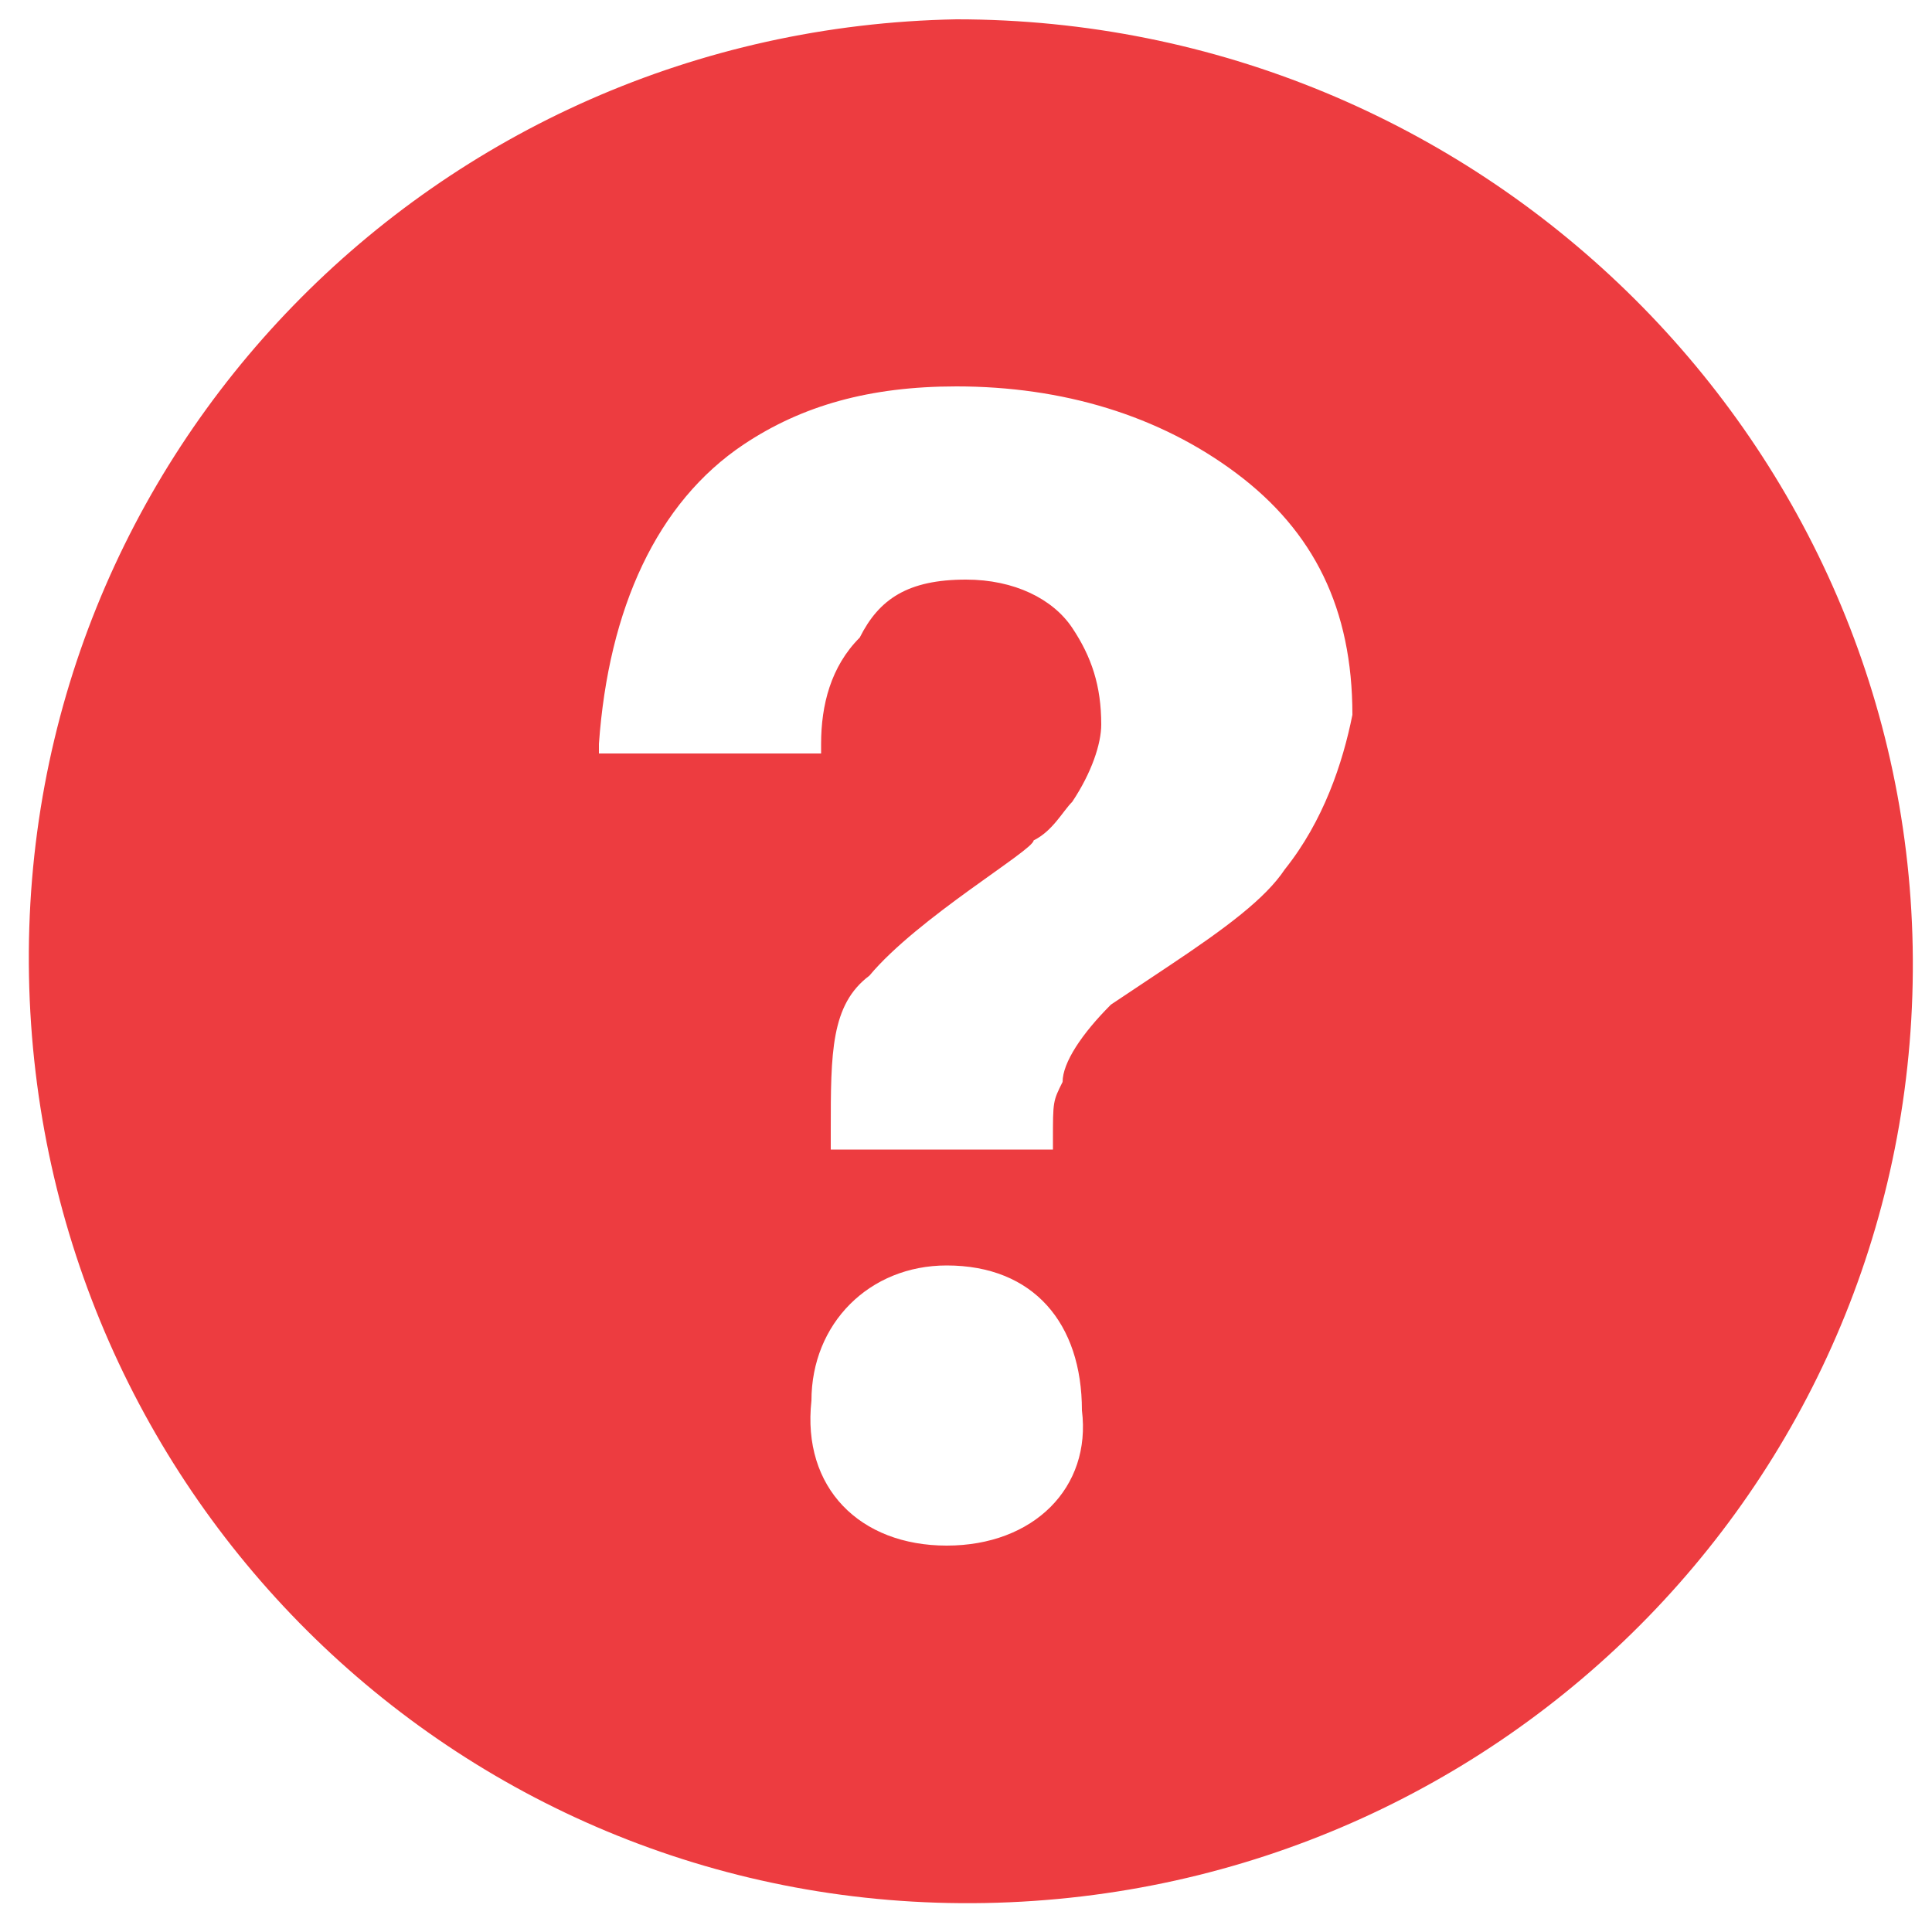
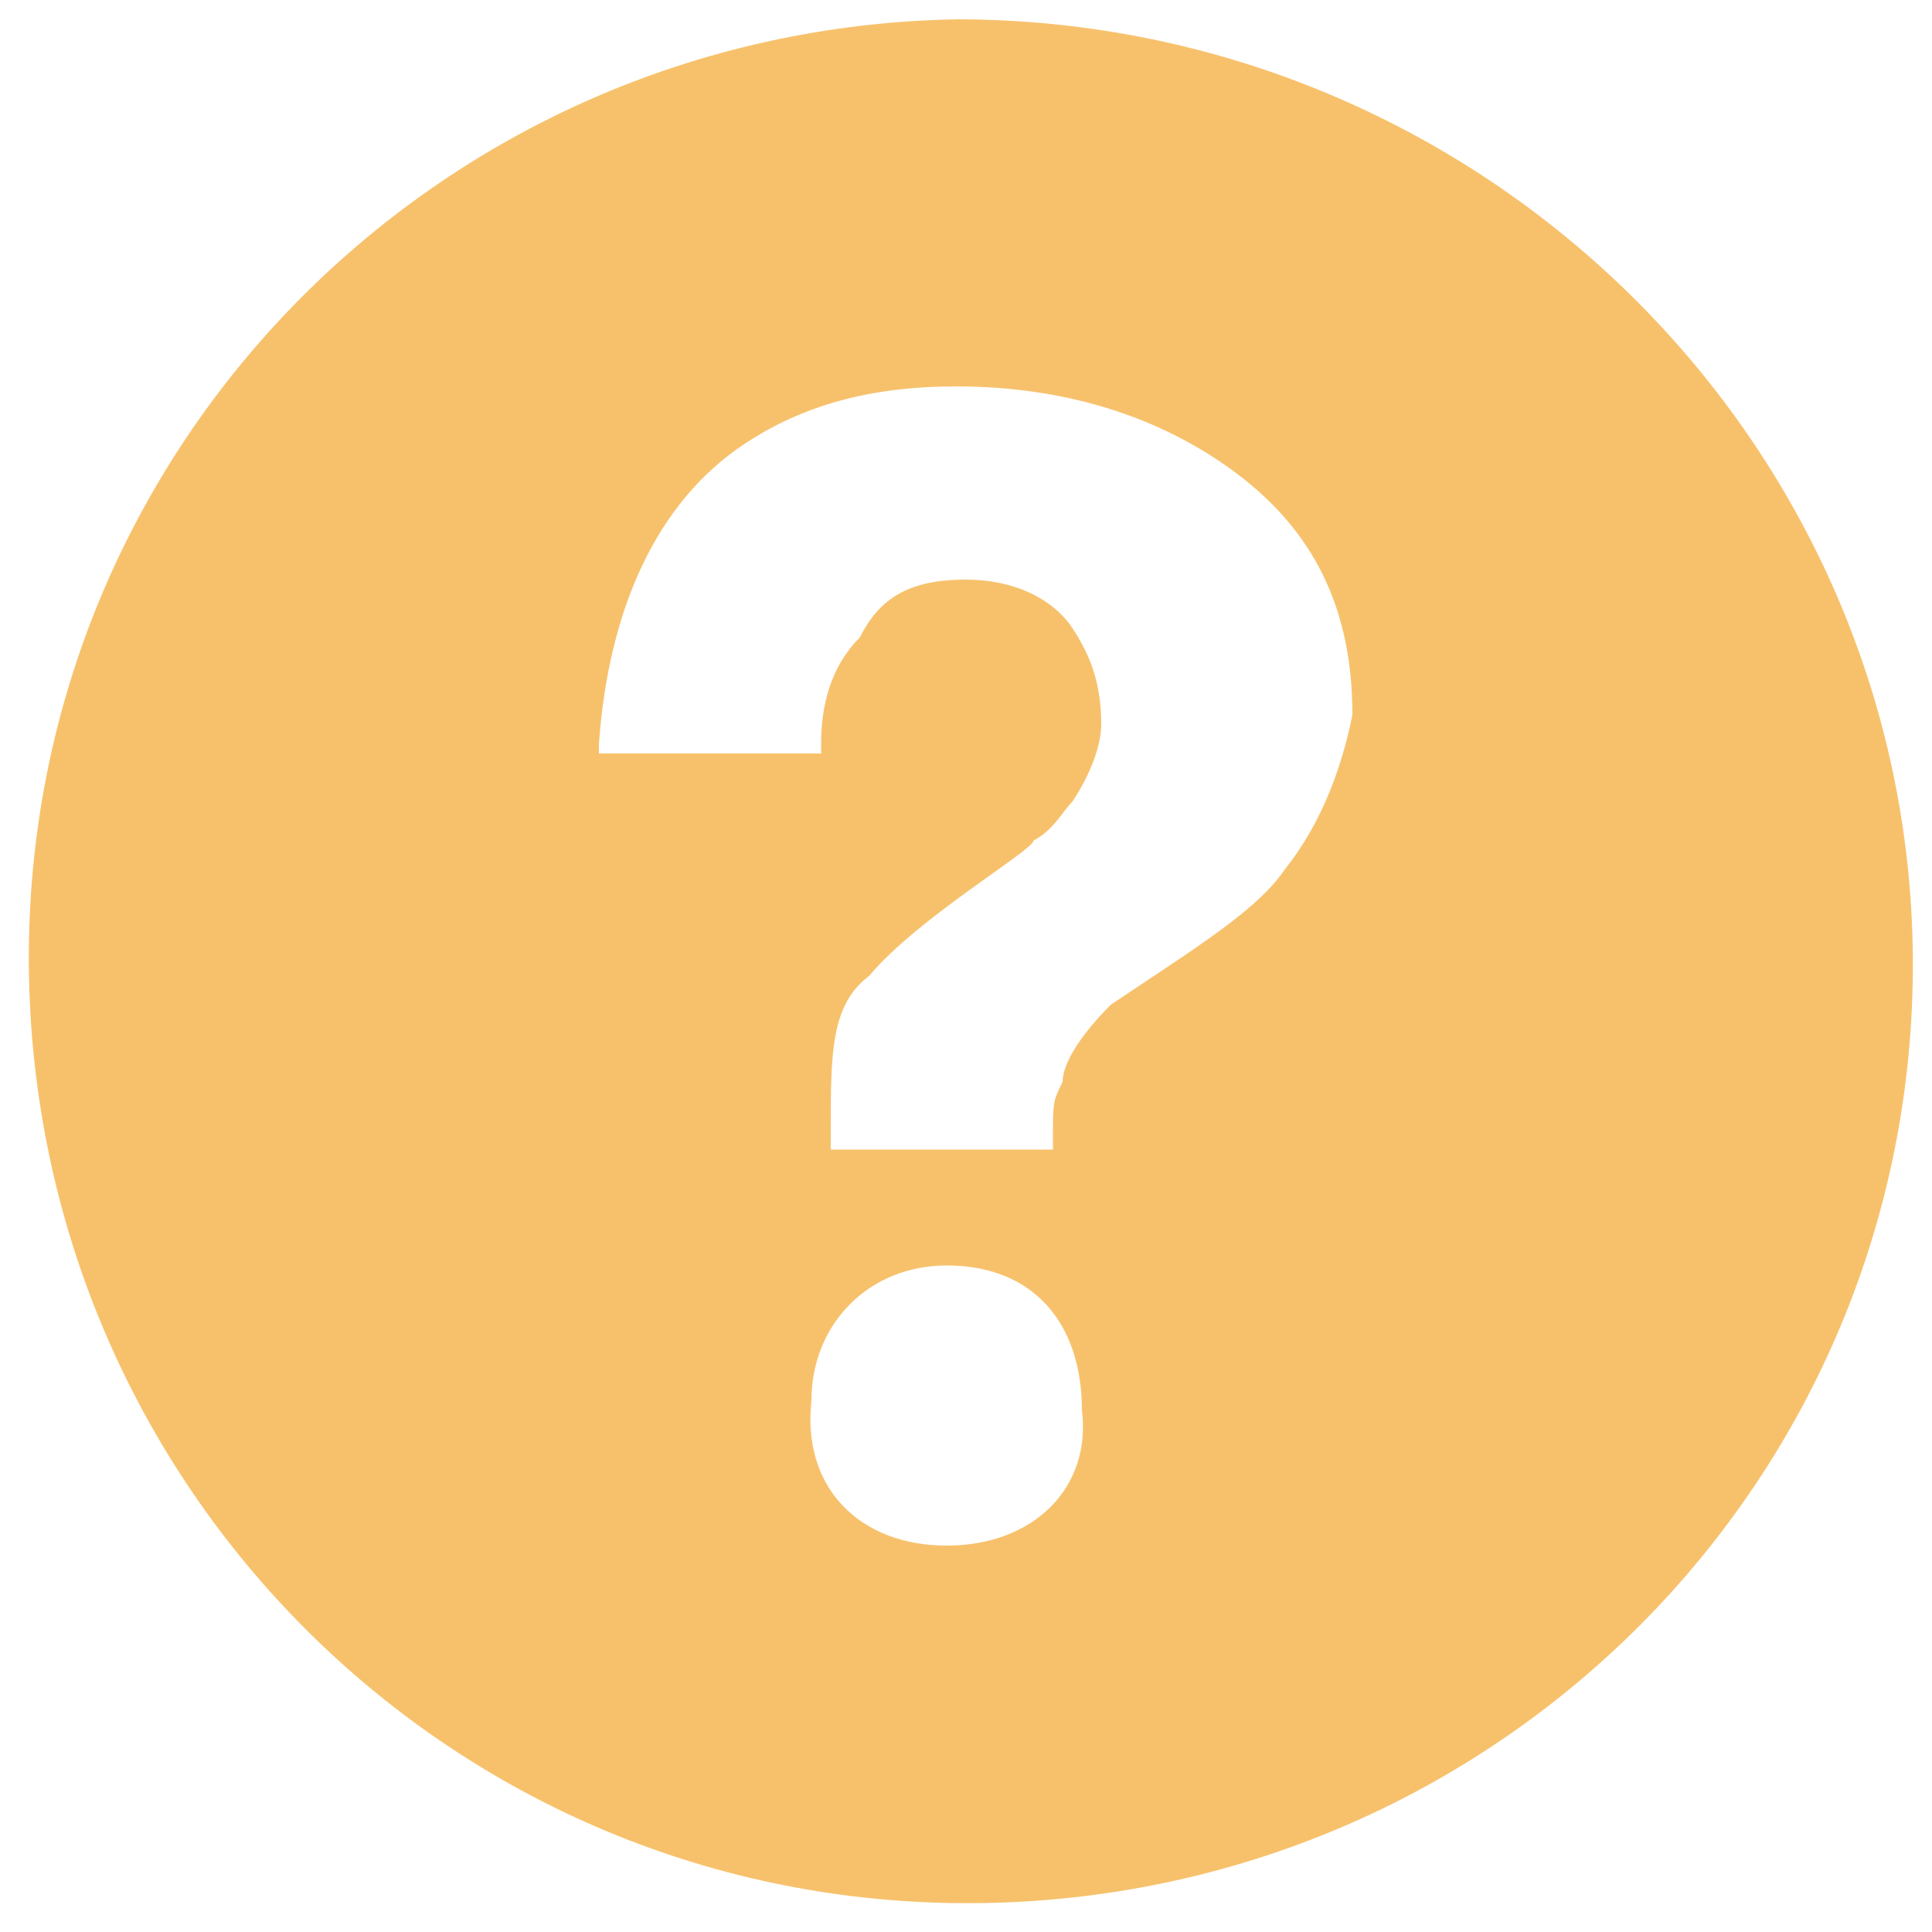
- <svg xmlns="http://www.w3.org/2000/svg" version="1.1" id="Layer_1" x="0px" y="0px" viewBox="0 0 20 20" style="enable-background:new 0 0 20 20;" xml:space="preserve">
+ <svg xmlns="http://www.w3.org/2000/svg" version="1.1" id="Layer_1" x="0px" y="0px" viewBox="-187 297 20 20" style="enable-background:new -187 297 20 20;" xml:space="preserve">
  <style type="text/css">
- 	.st0{fill:#ED3C40;}
+ 	.st0{fill:#F7C16C;}
</style>
  <g id="XMLID_113_">
    <g id="XMLID_39_">
-       <path id="XMLID_40_" class="st0" d="M9.9,0.2c-5.4,0.1-9.7,4.5-9.6,9.9c0.1,5.4,4.5,9.7,9.9,9.6c5.4-0.1,9.7-4.5,9.6-9.9    C19.7,4.5,15.3,0.2,9.9,0.2z M9.8,16L9.8,16c-0.9,0-1.5-0.6-1.4-1.5c0-0.8,0.6-1.4,1.4-1.4l0,0c0.9,0,1.4,0.6,1.4,1.5    C11.3,15.4,10.7,16,9.8,16z M13.3,9c-0.2,0.3-0.6,0.6-1.2,1l-0.6,0.4C11.2,10.7,11,11,11,11.2c-0.1,0.2-0.1,0.2-0.1,0.6l0,0.1H8.6    l0-0.2c0-0.8,0-1.3,0.4-1.6c0.5-0.6,1.7-1.3,1.7-1.4c0.2-0.1,0.3-0.3,0.4-0.4c0.2-0.3,0.3-0.6,0.3-0.8c0-0.4-0.1-0.7-0.3-1    C10.9,6.2,10.5,6,10,6C9.4,6,9.1,6.2,8.9,6.6C8.6,6.9,8.5,7.3,8.5,7.7v0.1H6.2l0-0.1c0.1-1.4,0.6-2.5,1.5-3.1C8.3,4.2,9,4,9.9,4    C11,4,12,4.3,12.8,4.9c0.8,0.6,1.2,1.4,1.2,2.5C13.9,7.9,13.7,8.5,13.3,9z" />
+       <path id="XMLID_40_" class="st0" d="M-177.1,297.2c-5.4,0.1-9.7,4.5-9.6,9.9c0.1,5.4,4.5,9.7,9.9,9.6c5.4-0.1,9.7-4.5,9.6-9.9    C-167.3,301.5-171.7,297.2-177.1,297.2z M-177.2,313L-177.2,313c-0.9,0-1.5-0.6-1.4-1.5c0-0.8,0.6-1.4,1.4-1.4l0,0    c0.9,0,1.4,0.6,1.4,1.5C-175.7,312.4-176.3,313-177.2,313z M-173.7,306c-0.2,0.3-0.6,0.6-1.2,1l-0.6,0.4c-0.3,0.3-0.5,0.6-0.5,0.8    c-0.1,0.2-0.1,0.2-0.1,0.6v0.1h-2.3v-0.2c0-0.8,0-1.3,0.4-1.6c0.5-0.6,1.7-1.3,1.7-1.4c0.2-0.1,0.3-0.3,0.4-0.4    c0.2-0.3,0.3-0.6,0.3-0.8c0-0.4-0.1-0.7-0.3-1c-0.2-0.3-0.6-0.5-1.1-0.5c-0.6,0-0.9,0.2-1.1,0.6c-0.3,0.3-0.4,0.7-0.4,1.1v0.1    h-2.3v-0.1c0.1-1.4,0.6-2.5,1.5-3.1c0.6-0.4,1.3-0.6,2.2-0.6c1.1,0,2.1,0.3,2.9,0.9s1.2,1.4,1.2,2.5    C-173.1,304.9-173.3,305.5-173.7,306z" />
    </g>
  </g>
</svg>
